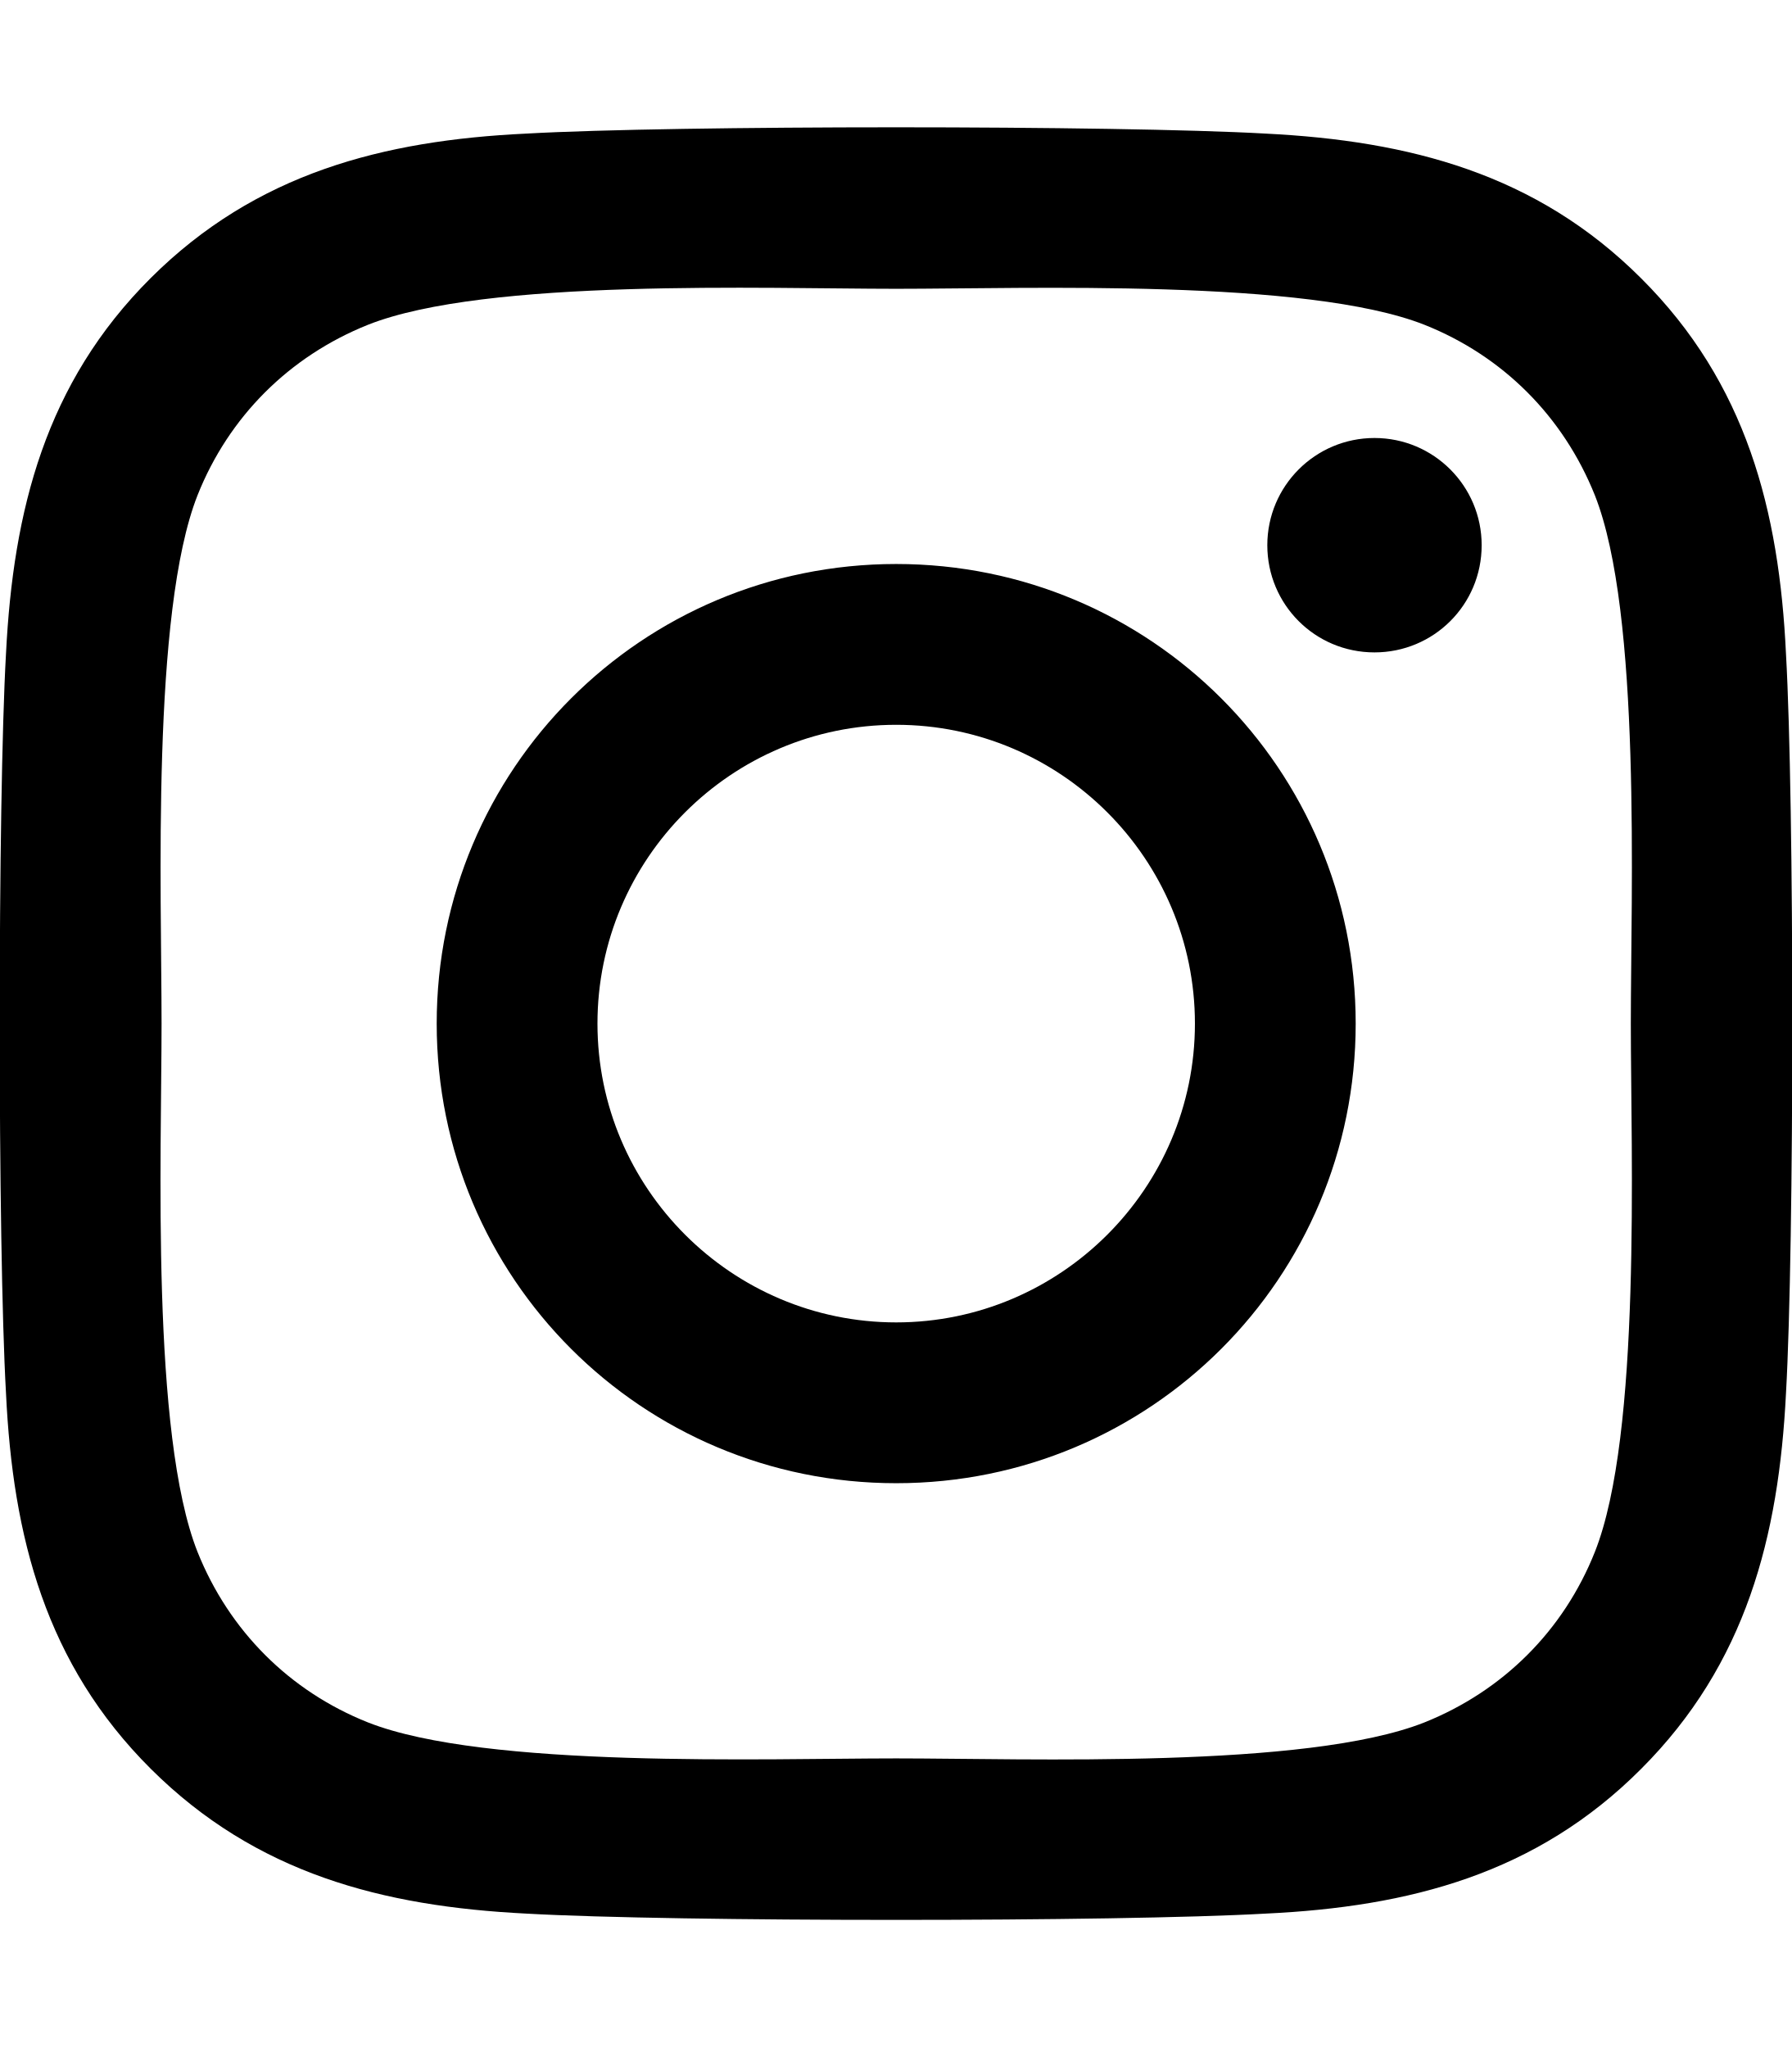
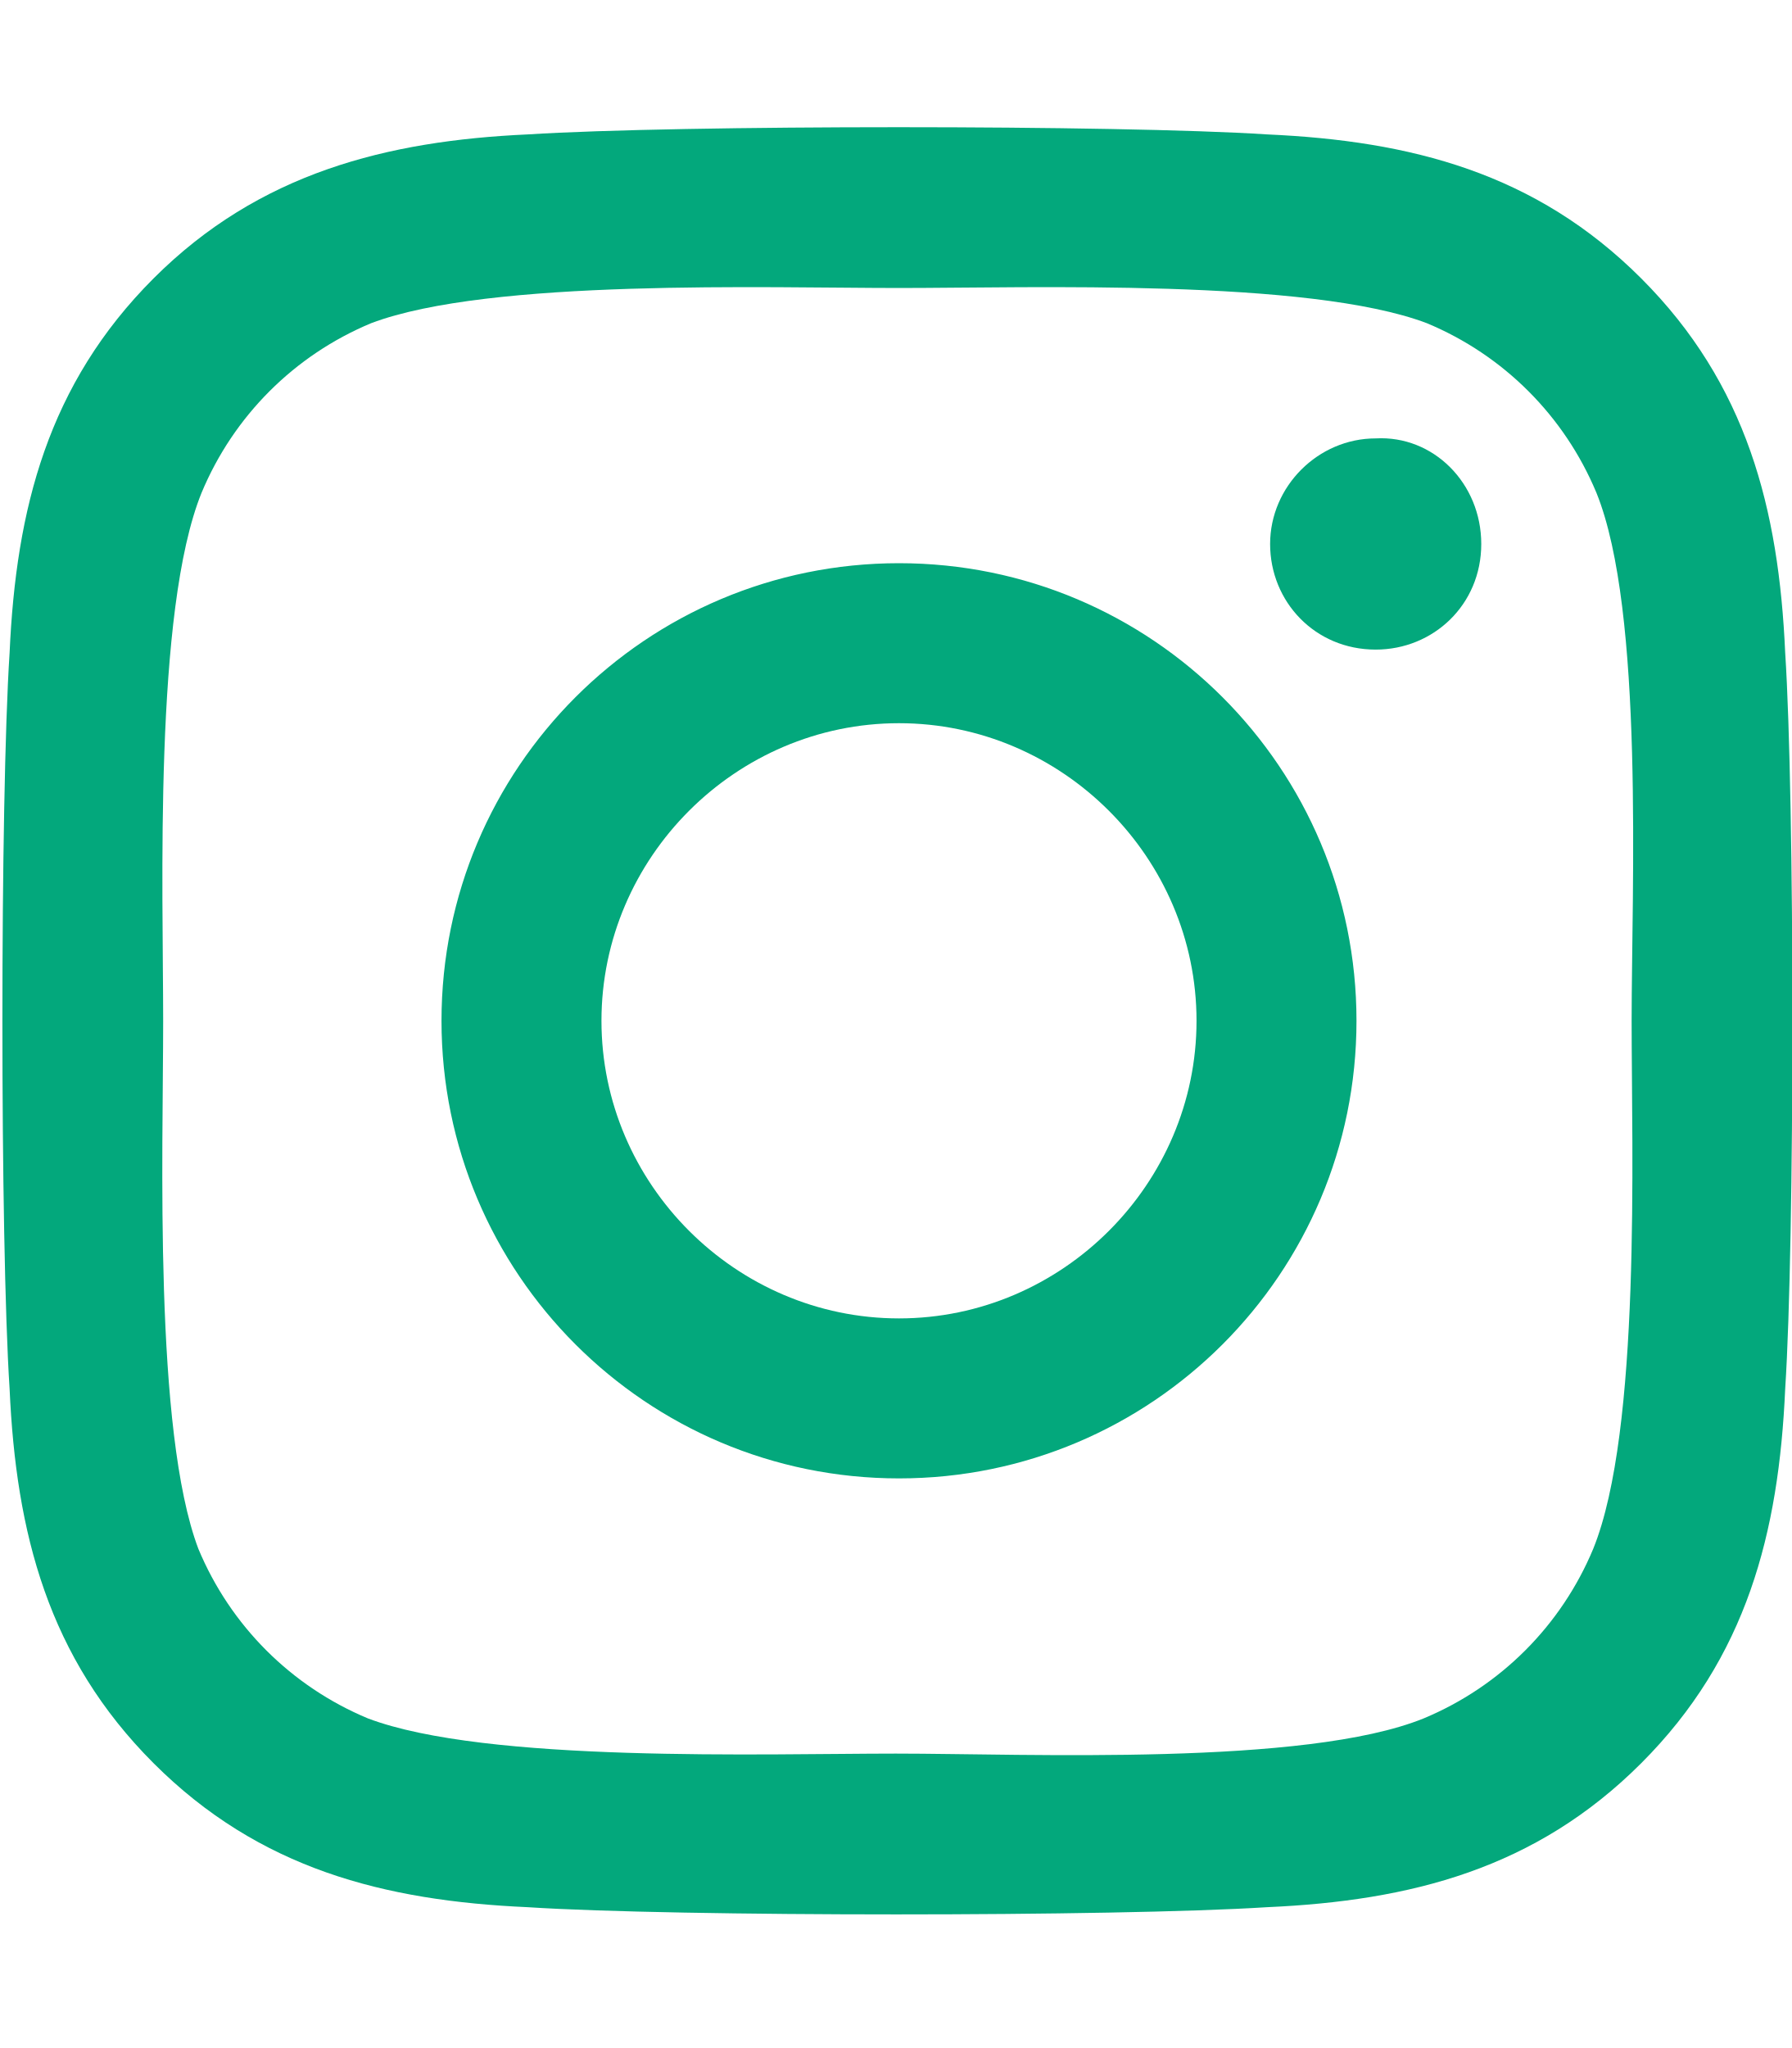
- <svg xmlns="http://www.w3.org/2000/svg" viewBox="0 0 448 512">
-   <path d="M224.1 141c-63.6 0-114.9 51.3-114.9 114.9s51.3 114.9 114.9 114.9S339 319.5 339 255.9 287.7 141 224.1 141zm0 189.6c-41.1 0-74.7-33.5-74.7-74.7s33.5-74.7 74.7-74.7 74.7 33.5 74.7 74.7-33.6 74.7-74.7 74.7zm146.4-194.3c0 14.9-12 26.8-26.8 26.8-14.9 0-26.8-12-26.8-26.8s12-26.8 26.8-26.8 26.8 12 26.8 26.8zm76.1 27.2c-1.7-35.9-9.9-67.7-36.2-93.9-26.2-26.2-58-34.4-93.9-36.2-37-2.1-147.9-2.1-184.9 0-35.8 1.7-67.6 9.9-93.9 36.1s-34.4 58-36.2 93.9c-2.1 37-2.1 147.9 0 184.9 1.7 35.9 9.9 67.7 36.2 93.9s58 34.4 93.9 36.2c37 2.1 147.9 2.1 184.9 0 35.9-1.7 67.7-9.9 93.9-36.2 26.2-26.2 34.4-58 36.2-93.9 2.1-37 2.1-147.8 0-184.8zM398.8 388c-7.8 19.6-22.9 34.7-42.6 42.6-29.5 11.7-99.5 9-132.1 9s-102.7 2.6-132.1-9c-19.6-7.8-34.7-22.9-42.6-42.6-11.7-29.5-9-99.5-9-132.1s-2.6-102.7 9-132.1c7.8-19.6 22.9-34.7 42.6-42.6 29.5-11.7 99.5-9 132.1-9s102.7-2.6 132.1 9c19.6 7.8 34.7 22.9 42.6 42.6 11.7 29.5 9 99.5 9 132.1s2.7 102.7-9 132.1z" />
+ <svg xmlns="http://www.w3.org/2000/svg" version="1.1" id="Ebene_1" x="0px" y="0px" viewBox="0 0 56 64" style="enable-background:new 0 0 56 64;" xml:space="preserve">
+   <style type="text/css">
+ 	.st0{fill:#03A87C;}
+ </style>
+   <path class="st0" d="M28.1,17.6c-7.9,0-14.3,6.4-14.3,14.3s6.4,14.3,14.3,14.3s14.3-6.4,14.3-14.3S36,17.6,28.1,17.6z M28.1,41.2  c-5.1,0-9.3-4.2-9.3-9.3s4.2-9.3,9.3-9.3s9.3,4.2,9.3,9.3S33.2,41.2,28.1,41.2L28.1,41.2z M46.3,17c0,1.9-1.5,3.3-3.3,3.3  c-1.9,0-3.3-1.5-3.3-3.3s1.5-3.3,3.3-3.3C44.8,13.6,46.3,15.1,46.3,17z M55.8,20.4c-0.2-4.5-1.2-8.4-4.5-11.7  C48,5.4,44.1,4.4,39.6,4.2c-4.6-0.3-18.4-0.3-23.1,0C12.1,4.4,8.1,5.4,4.8,8.7s-4.3,7.2-4.5,11.7C0,25,0,38.8,0.3,43.4  c0.2,4.5,1.2,8.4,4.5,11.7c3.3,3.3,7.2,4.3,11.7,4.5c4.6,0.3,18.4,0.3,23.1,0c4.5-0.2,8.4-1.2,11.7-4.5c3.3-3.3,4.3-7.2,4.5-11.7  C56.1,38.8,56.1,25,55.8,20.4L55.8,20.4z M49.8,48.4c-1,2.4-2.9,4.3-5.3,5.3c-3.7,1.5-12.4,1.1-16.5,1.1s-12.8,0.3-16.5-1.1  c-2.4-1-4.3-2.9-5.3-5.3C4.8,44.7,5.1,36,5.1,31.9S4.8,19.1,6.3,15.4c1-2.4,2.9-4.3,5.3-5.3C15.3,8.7,24,9,28.1,9s12.8-0.3,16.5,1.1  c2.4,1,4.3,2.9,5.3,5.3c1.5,3.7,1.1,12.4,1.1,16.5S51.3,44.7,49.8,48.4z" />
</svg>
